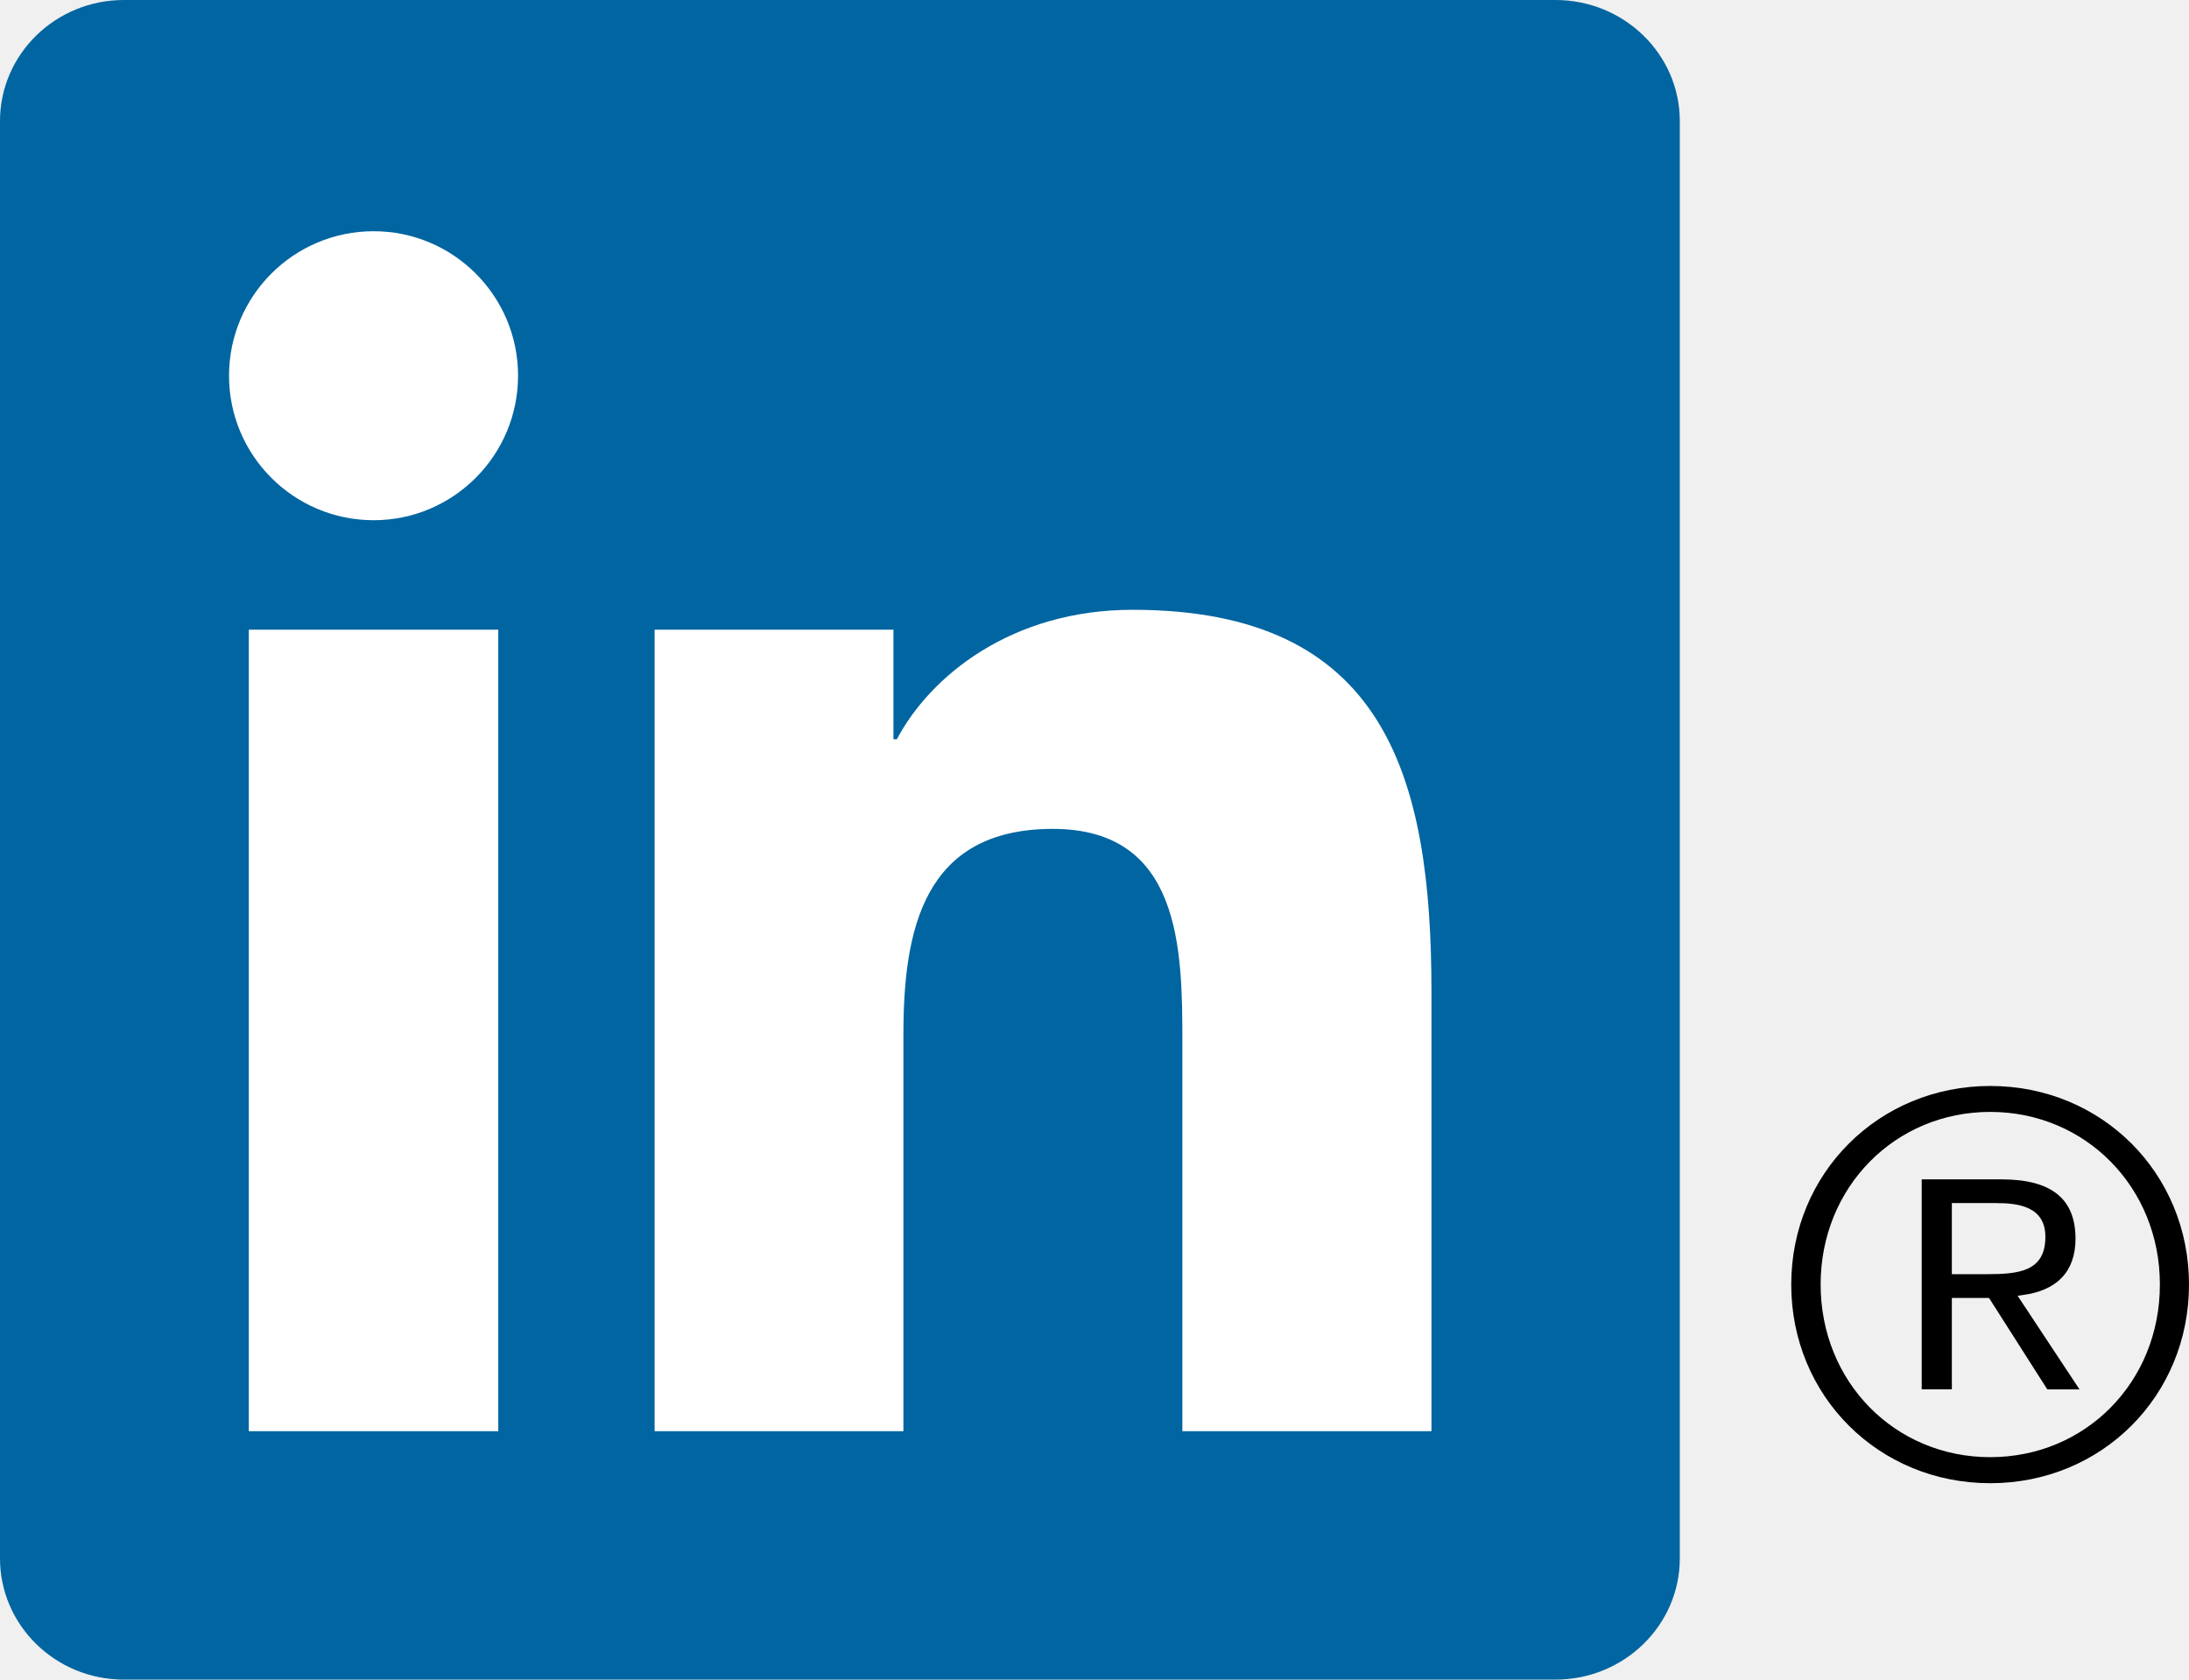
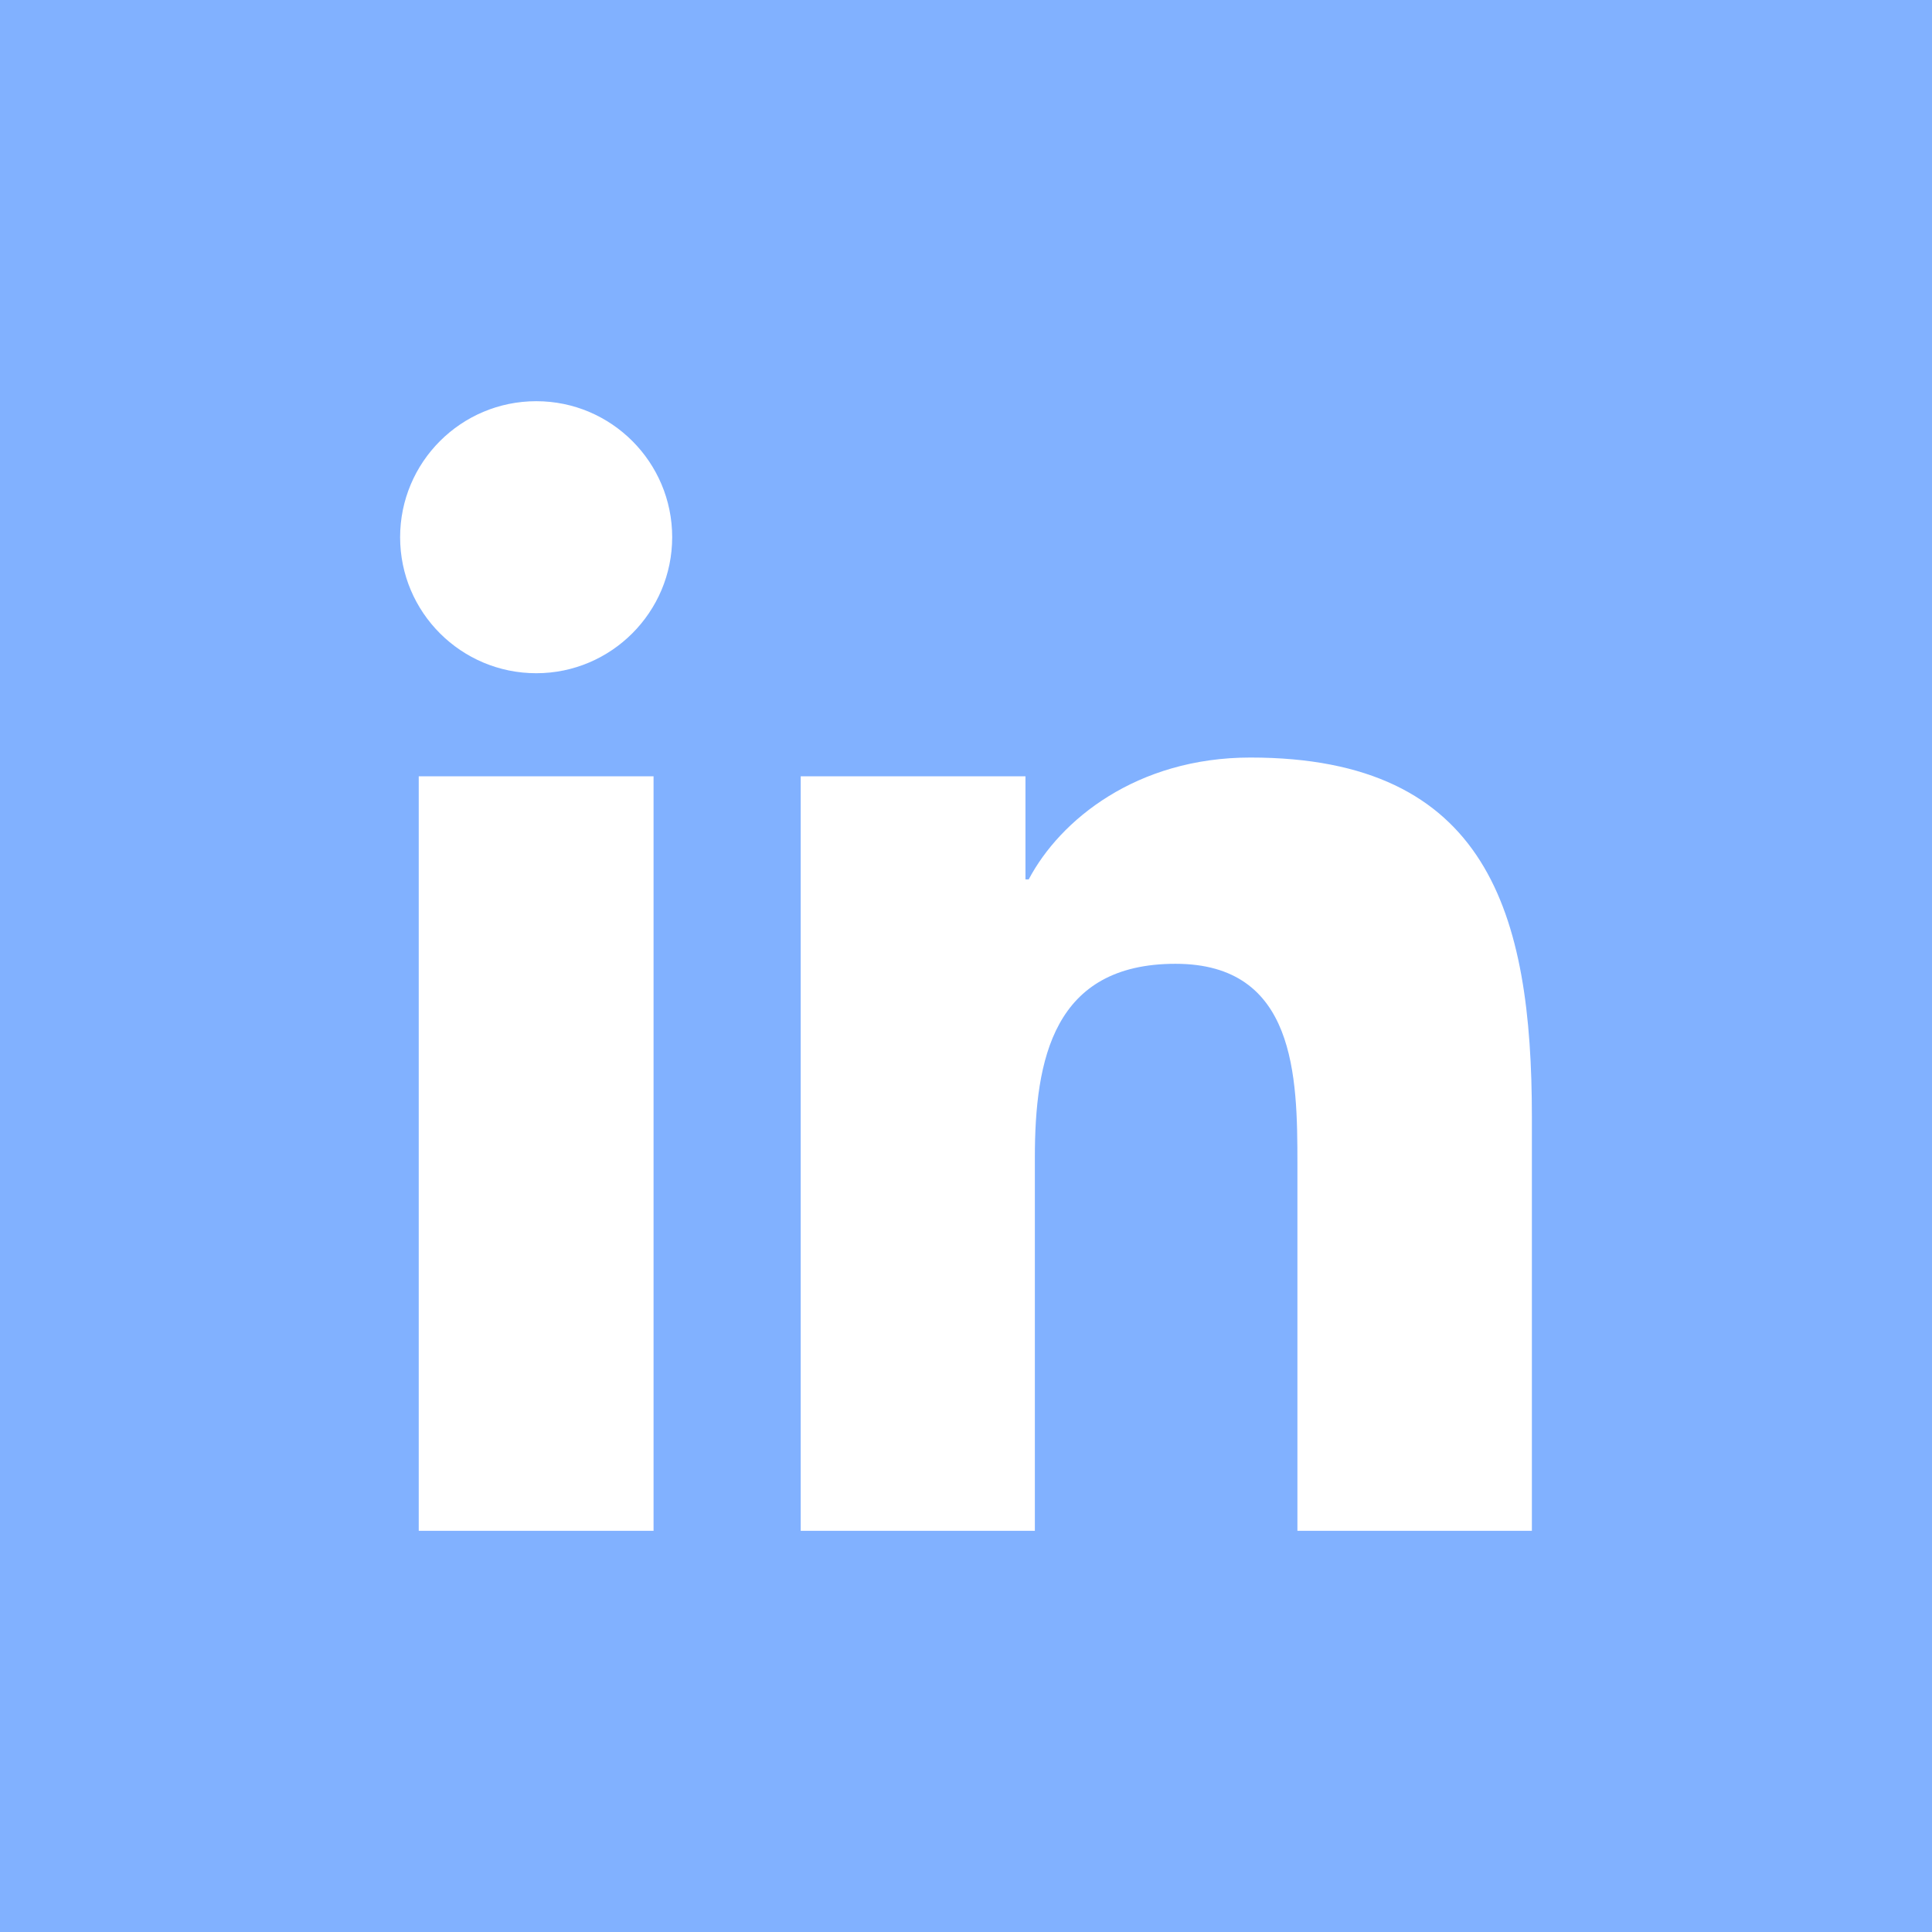
- <svg xmlns="http://www.w3.org/2000/svg" version="1.1" id="Layer_1" x="0px" y="0px" width="23.455px" height="18px" viewBox="0 0 23.455 18" enable-background="new 0 0 23.455 18" xml:space="preserve">
-   <g>
-     <g>
-       <path fill="#0065A1" d="M16.667,0H1.327C0.595,0,0,0.581,0,1.298v15.403C0,17.418,0.595,18,1.327,18h15.34    c0.734,0,1.332-0.582,1.332-1.299V1.298C17.999,0.581,17.401,0,16.667,0z" />
-       <path fill="#FFFFFF" d="M2.666,6.748h2.673v8.59H2.666V6.748z M4.004,2.478c0.854,0,1.547,0.694,1.547,1.548    S4.857,5.575,4.004,5.575c-0.857,0-1.55-0.694-1.55-1.548S3.146,2.478,4.004,2.478" />
-       <path fill="#FFFFFF" d="M7.014,6.748h2.559v1.174h0.037c0.356-0.675,1.227-1.387,2.525-1.387c2.704,0,3.203,1.778,3.203,4.092    v4.711h-2.669V11.16c0-0.996-0.018-2.277-1.388-2.277c-1.389,0-1.601,1.086-1.601,2.206v4.249H7.014V6.748z" />
-     </g>
-     <g>
-       <path d="M21.662,13.88c0.379-0.046,0.577-0.255,0.577-0.605c0-0.429-0.259-0.636-0.792-0.636h-0.856v2.25h0.323v-0.979h0.397    l0.009,0.012l0.617,0.968h0.345l-0.663-1.003L21.662,13.88z M21.289,13.655h-0.375v-0.762h0.475c0.246,0,0.527,0.041,0.527,0.362    C21.916,13.625,21.633,13.655,21.289,13.655z" />
-       <path d="M21.325,11.638c-1.195,0-2.132,0.936-2.132,2.128c0,1.195,0.937,2.129,2.132,2.129s2.13-0.934,2.13-2.129    C23.455,12.573,22.521,11.638,21.325,11.638z M21.325,15.616c-1.02,0-1.817-0.805-1.817-1.851c0-1.043,0.798-1.849,1.817-1.849    s1.818,0.806,1.818,1.849C23.144,14.812,22.345,15.616,21.325,15.616z" />
+ <svg xmlns="http://www.w3.org/2000/svg" style="isolation:isolate" viewBox="0 0 50 50" width="50" height="50">
+   <defs>
+     <clipPath id="_clipPath_WE1Oay8kXo2dN0NvEBBXC1aOfvgm3etI">
+       <rect width="50" height="50" />
+     </clipPath>
+   </defs>
+   <g clip-path="url(#_clipPath_WE1Oay8kXo2dN0NvEBBXC1aOfvgm3etI)">
+     <rect x="0" y="0" width="50" height="50" transform="matrix(1,0,0,1,0,0)" fill="rgb(129,177,255)" />
+     <g style="isolation:isolate" id="in">
+       <path d=" M 20.722 20.09 L 26.539 20.09 L 26.539 22.759 L 26.623 22.759 C 27.432 21.224 29.412 19.605 32.363 19.605 C 38.51 19.605 39.645 23.647 39.645 28.908 L 39.645 39.617 L 33.577 39.617 L 33.577 30.119 C 33.577 27.855 33.536 24.943 30.422 24.943 C 27.264 24.943 26.782 27.412 26.782 29.958 L 26.782 39.617 L 20.722 39.617 L 20.722 20.09 Z " fill="rgb(255,255,255)" />
+       <path d=" M 10.837 20.09 L 16.914 20.09 L 16.914 39.617 L 10.837 39.617 L 10.837 20.09 Z  M 13.879 10.383 C 15.82 10.383 17.396 11.96 17.396 13.902 C 17.396 15.843 15.818 17.423 13.879 17.423 C 11.931 17.423 10.355 15.845 10.355 13.904 C 10.355 11.963 11.929 10.383 13.879 10.383 Z " fill="rgb(255,255,255)" />
    </g>
  </g>
</svg>
